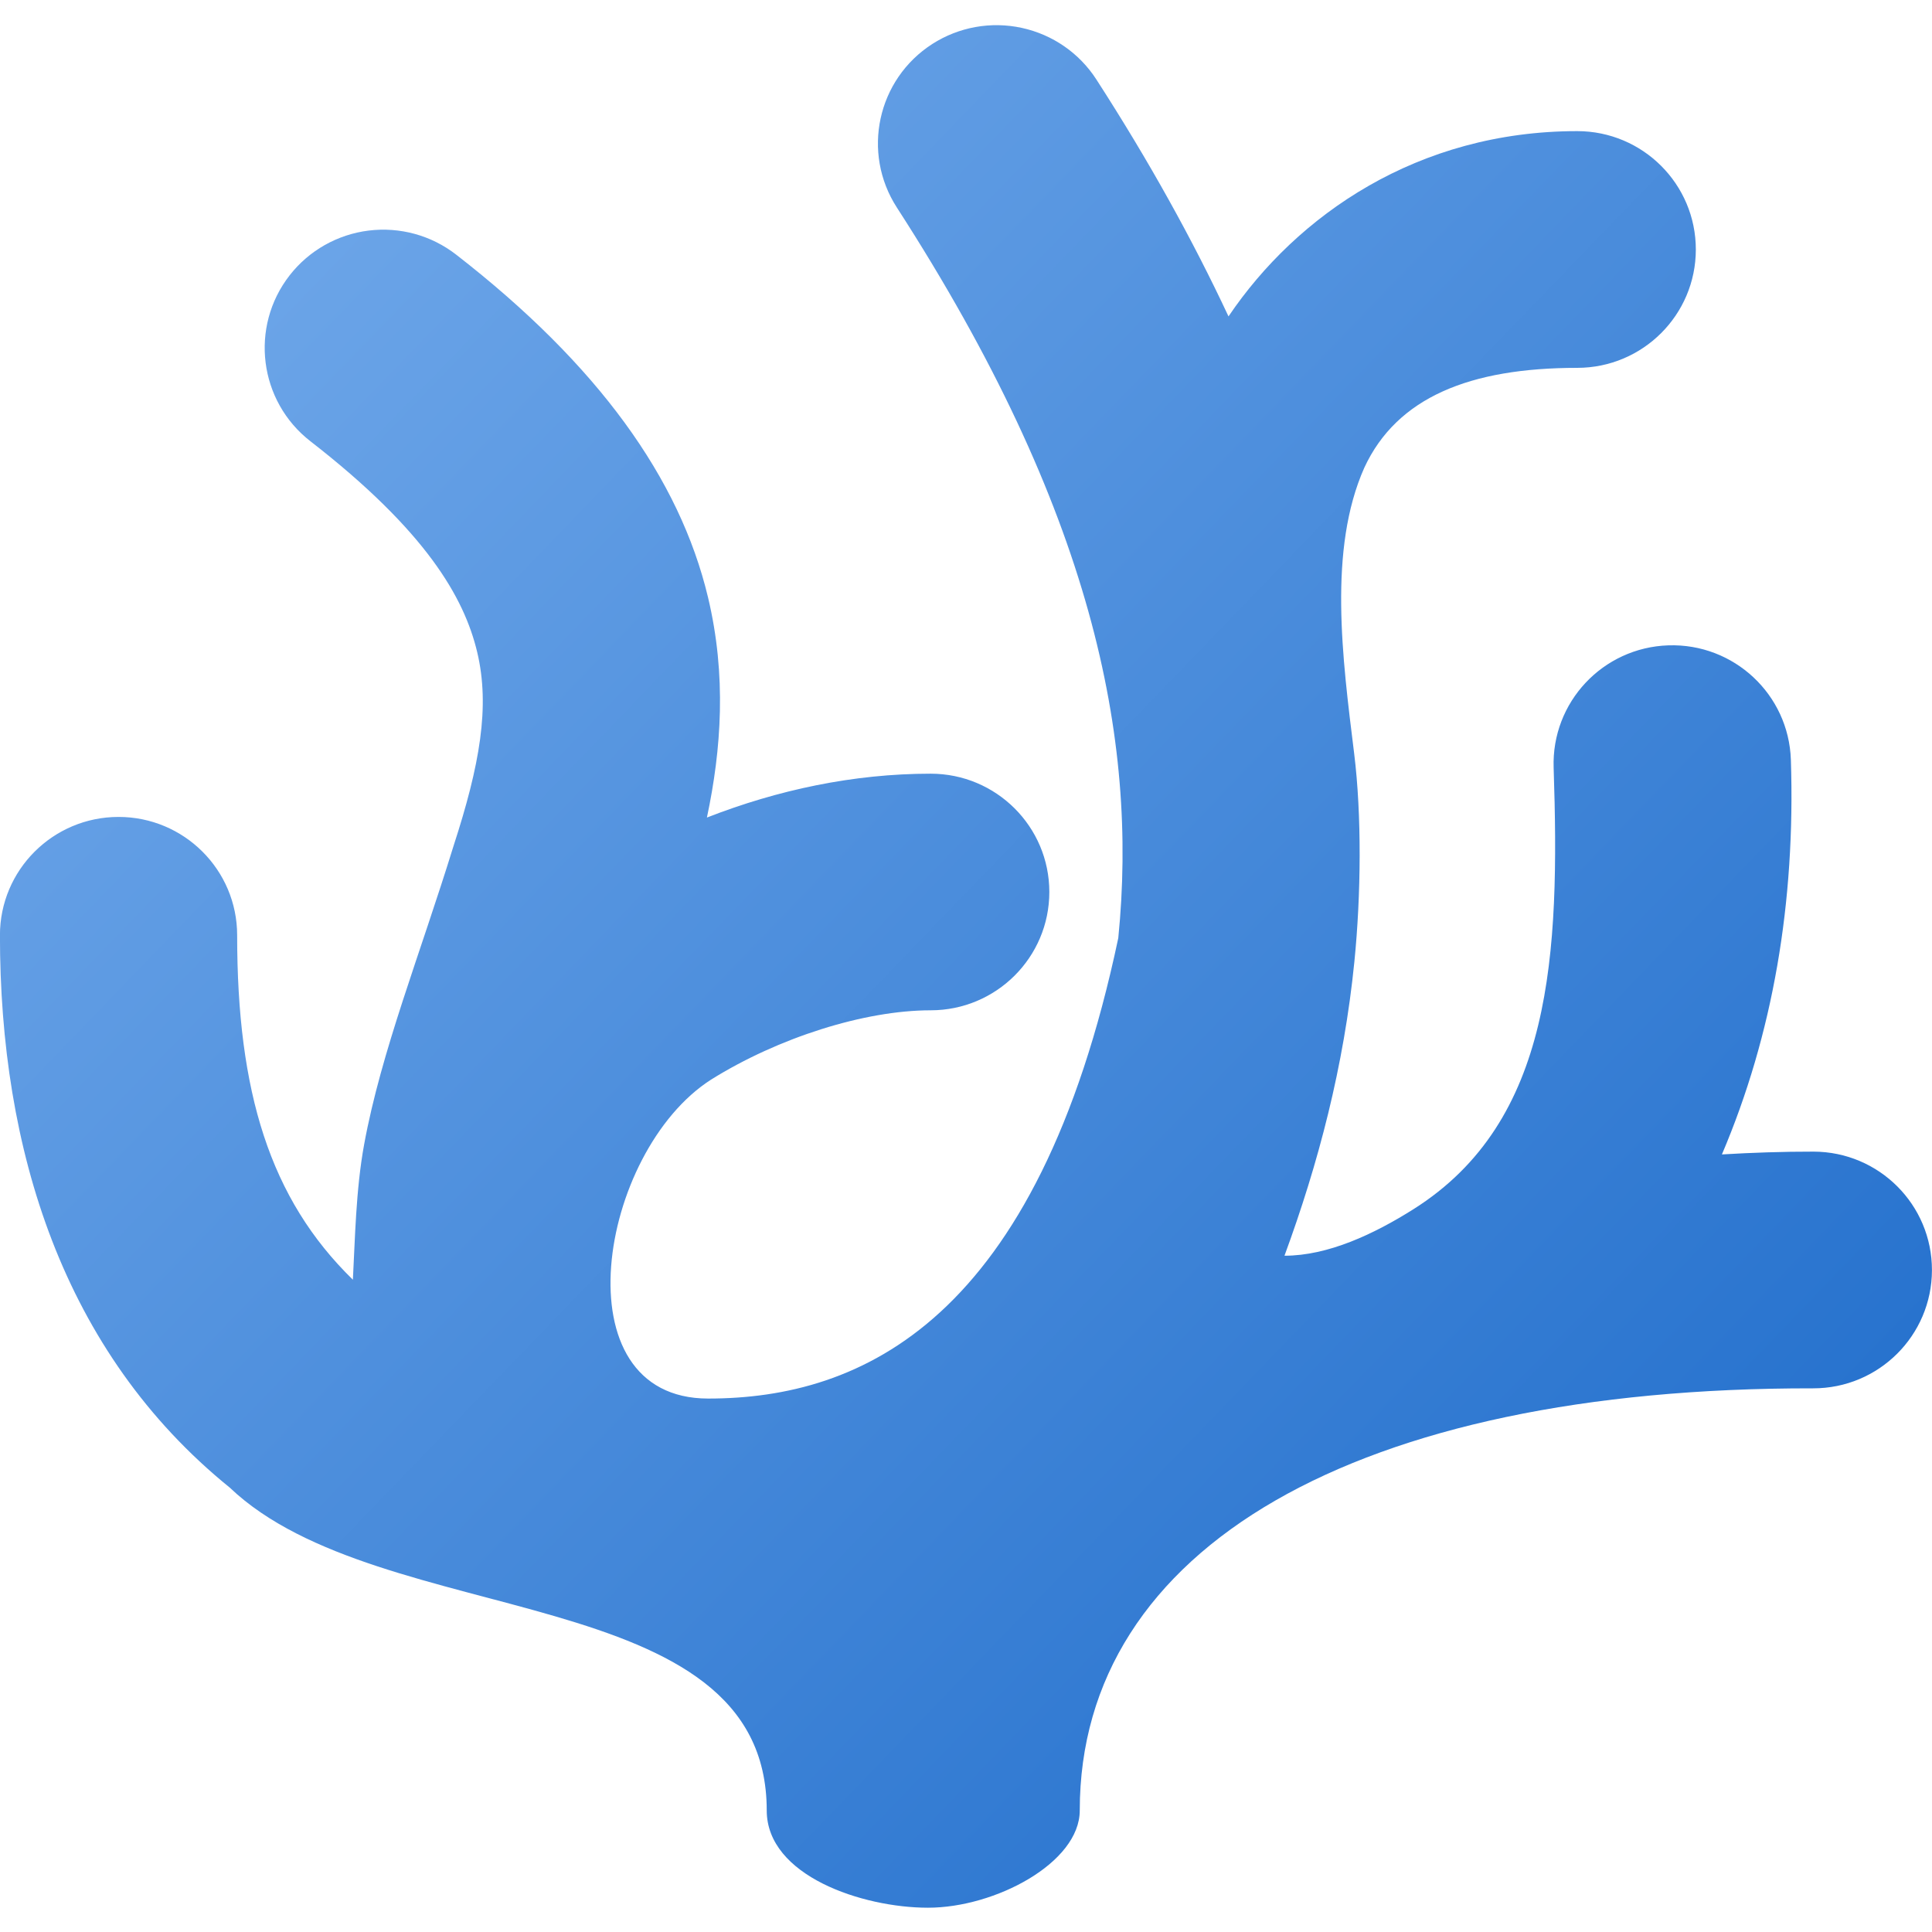
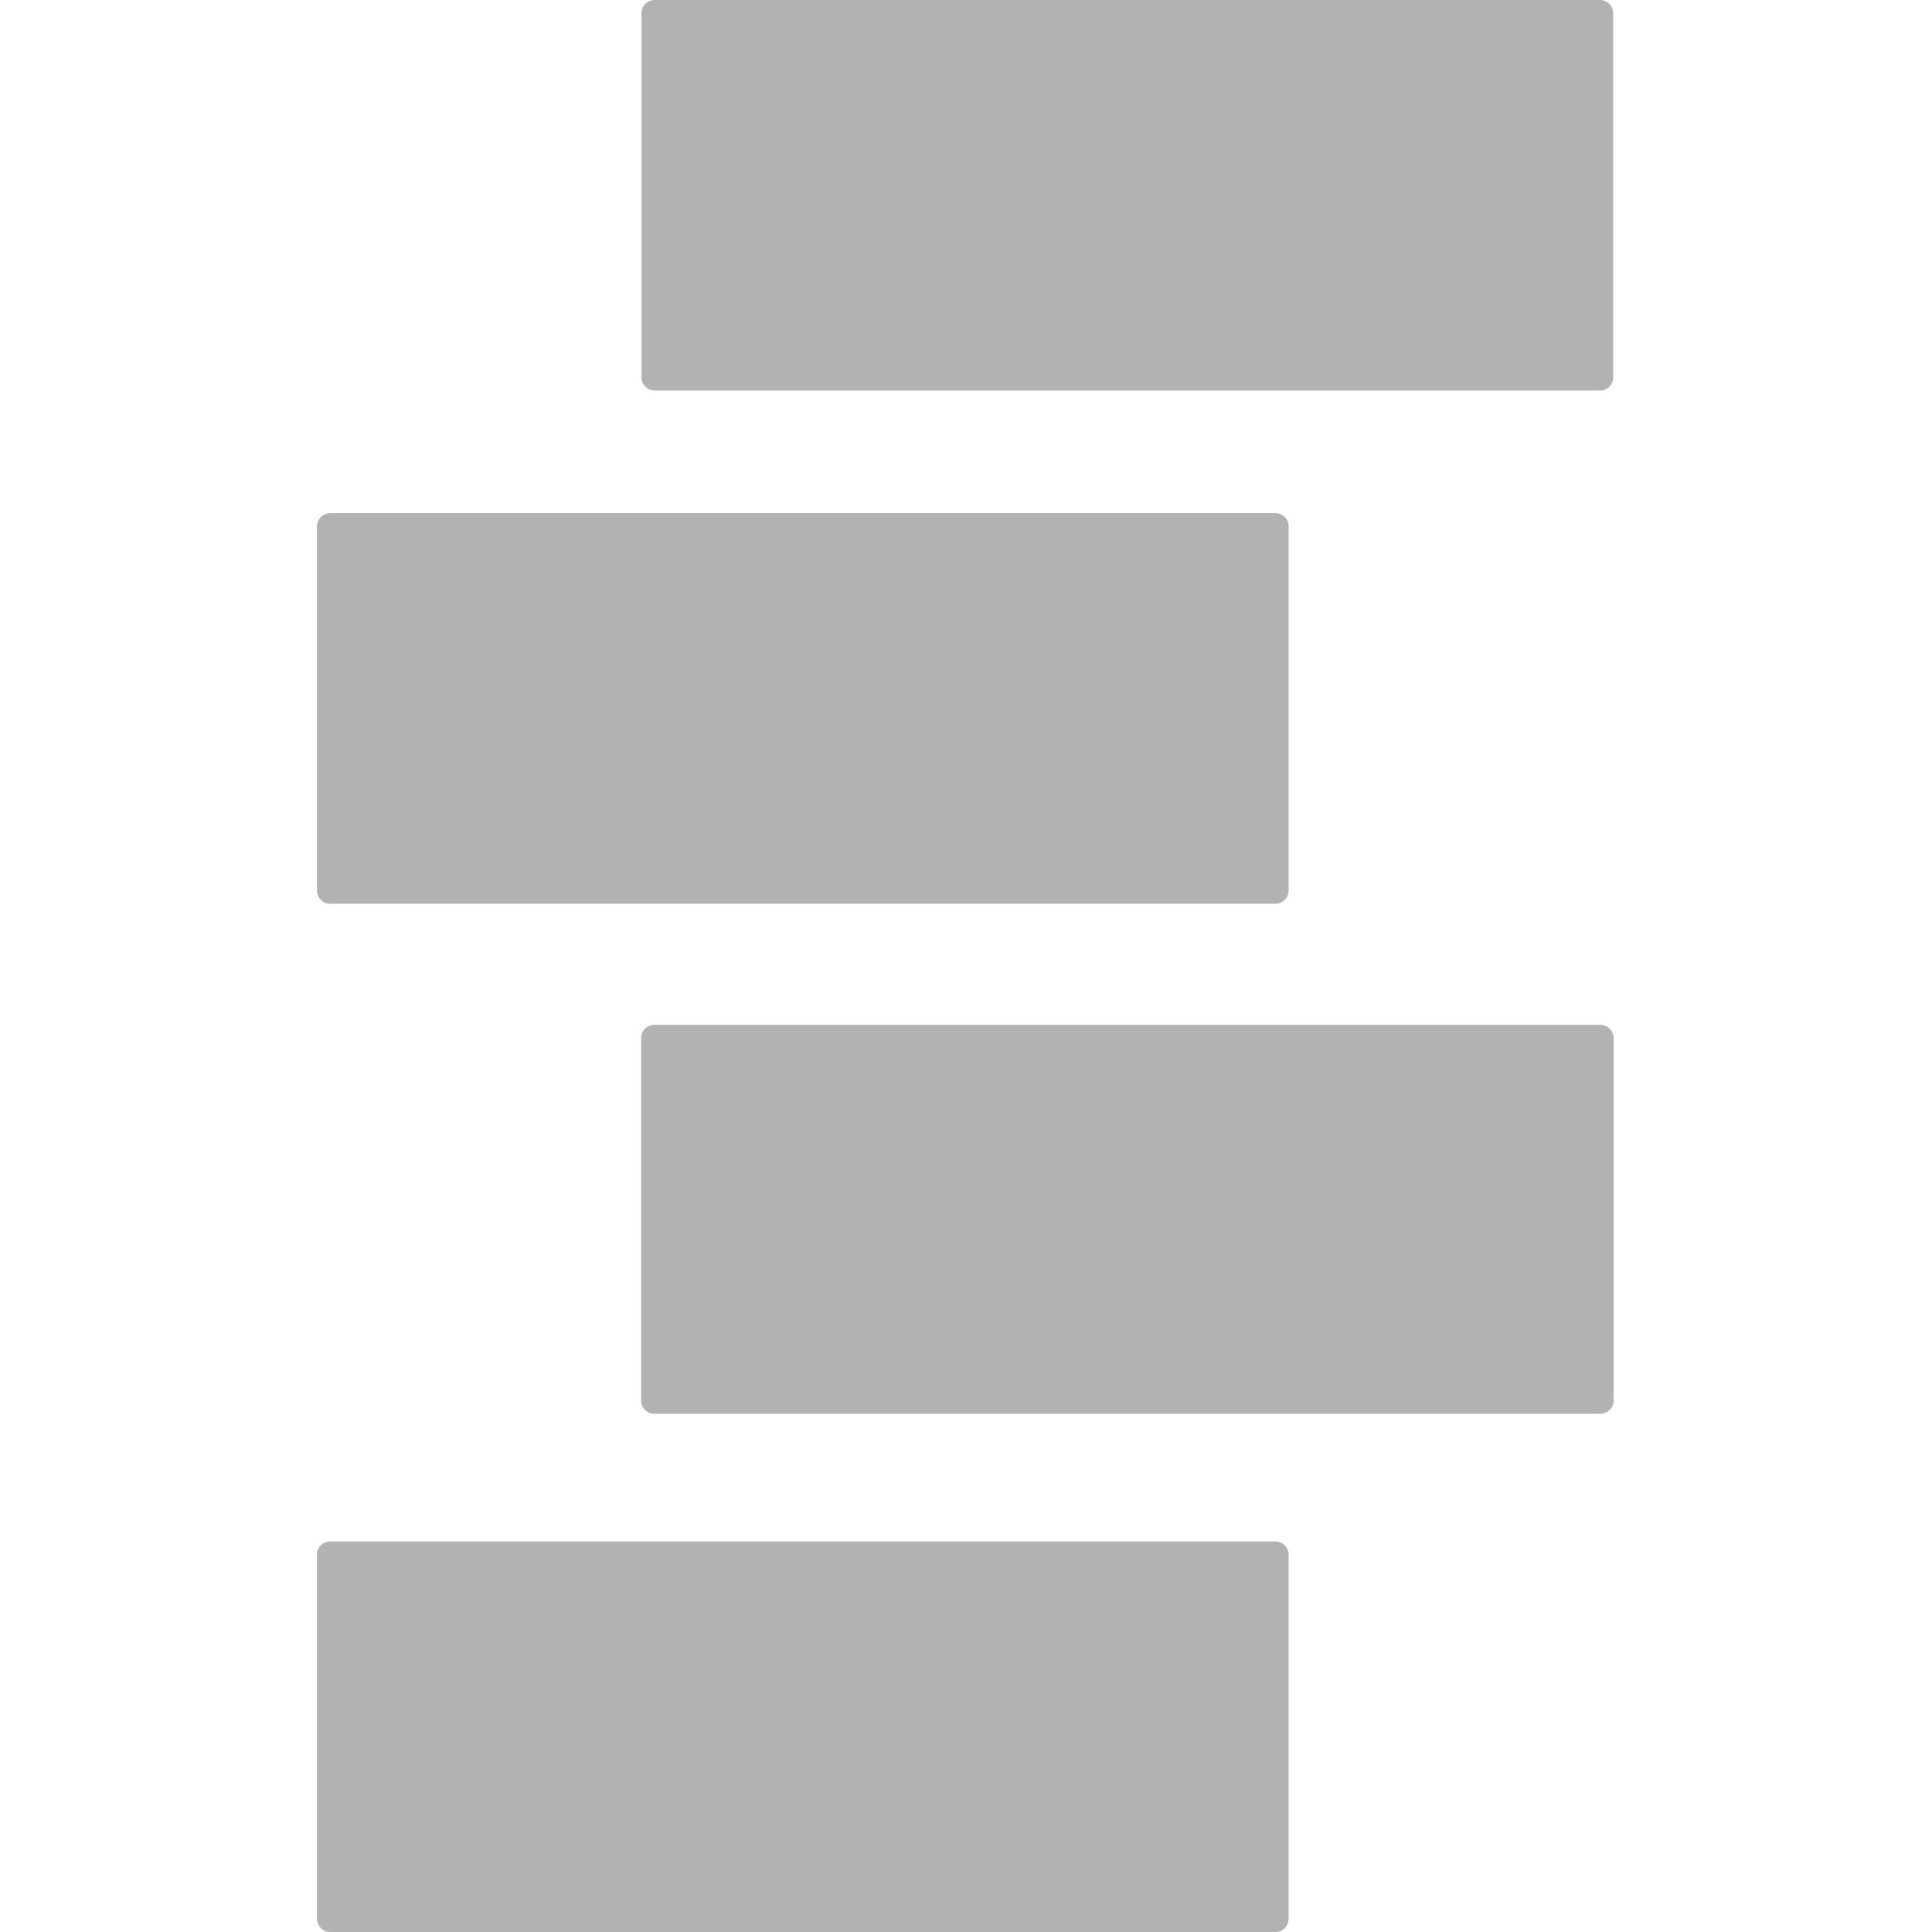
- <svg xmlns="http://www.w3.org/2000/svg" version="1.1" x="0" y="0" width="1024" height="1024" viewBox="0, 0, 100, 100">
-   <defs>
-     <linearGradient id="Gradient_1" gradientUnits="userSpaceOnUse" x1="199.997" y1="214.302" x2="296.665" y2="307.573" gradientTransform="matrix(1, 0, 0, 1, -200, -213)">
-       <stop offset="0" stop-color="#78AEED" />
-       <stop offset="1" stop-color="#1D6BCA" />
-     </linearGradient>
-   </defs>
-   <g id="Layer_1">
-     <path d="M48.26,2.274 C45.406,4.105 44.583,7.898 46.422,10.742 C56.531,26.397 58.917,38.205 57.882,48.553 C53.698,68.369 44.603,72.389 36.655,72.389 C28.895,72.389 30.973,59.618 36.806,55.88 C40.288,53.706 44.748,52.293 48.171,52.293 C51.563,52.293 54.313,49.552 54.313,46.17 C54.313,42.787 51.563,40.046 48.171,40.046 C44.173,40.046 40.251,40.886 36.59,42.316 C37.338,38.787 37.614,34.973 36.647,30.919 C35.179,24.763 30.953,18.883 23.615,13.183 C22.33,12.183 20.7,11.734 19.083,11.934 C17.466,12.134 15.995,12.966 14.994,14.248 C12.912,16.918 13.394,20.766 16.072,22.843 C22.05,27.486 24.024,30.923 24.699,33.752 C25.374,36.581 24.831,39.616 23.475,43.786 C21.742,49.406 19.73,54.423 18.848,59.234 C18.414,61.602 18.377,64.179 18.265,66.238 C13.96,62.042 12.275,56.502 12.275,48.407 C12.274,45.025 9.524,42.283 6.133,42.284 C2.744,42.287 -0.002,45.027 -0.003,48.407 C-0.003,59.463 3.23,69.983 11.895,77.001 C19.739,84.474 39.686,81.712 39.686,93.709 C39.686,97.095 44.642,98.743 48.033,98.743 C51.511,98.743 55.888,96.418 55.888,93.709 C55.888,80.097 70.233,71.824 93.848,71.86 C97.24,71.865 99.992,69.126 99.997,65.744 C100.003,62.361 97.259,59.614 93.867,59.608 C92.252,59.606 90.678,59.661 89.126,59.753 C91.766,53.544 92.937,46.708 92.695,39.324 C92.583,35.943 89.745,33.293 86.356,33.403 C82.963,33.513 80.305,36.346 80.416,39.729 C80.736,49.397 80.374,58.03 73.171,62.581 C71.123,63.874 68.742,64.996 66.484,64.996 C68.237,60.228 69.561,55.195 70.103,49.77 C70.449,46.308 70.486,42.195 70.091,39 C69.478,34.05 68.738,28.436 70.617,24.207 C72.305,20.565 76.087,19.04 81.64,19.04 C85.029,19.037 87.775,16.296 87.776,12.917 C87.778,9.534 85.031,6.79 81.64,6.787 C73.388,6.787 67.133,11.13 63.587,16.377 C61.733,12.417 59.475,8.336 56.747,4.112 C55.866,2.747 54.478,1.788 52.887,1.443 C52.099,1.272 51.285,1.257 50.491,1.399 C49.697,1.542 48.939,1.839 48.26,2.274 z" fill="url(#Gradient_1)" id="path6008" />
-   </g>
+ <svg xmlns="http://www.w3.org/2000/svg" version="1.1" x="0" y="0" width="1024" height="1024" viewBox="0 0 1024 1024" fill="none">
+   <rect x="340" width="515" height="207" rx="7" fill="#B2B2B2" />
+   <rect x="168" y="272" width="515" height="207" rx="7" fill="#B2B2B2" />
+   <rect x="339.812" y="543.175" width="515.436" height="206.175" rx="7" fill="#B2B2B2" />
+   <rect x="168" y="817" width="515" height="207" rx="7" fill="#B2B2B2" />
</svg>
